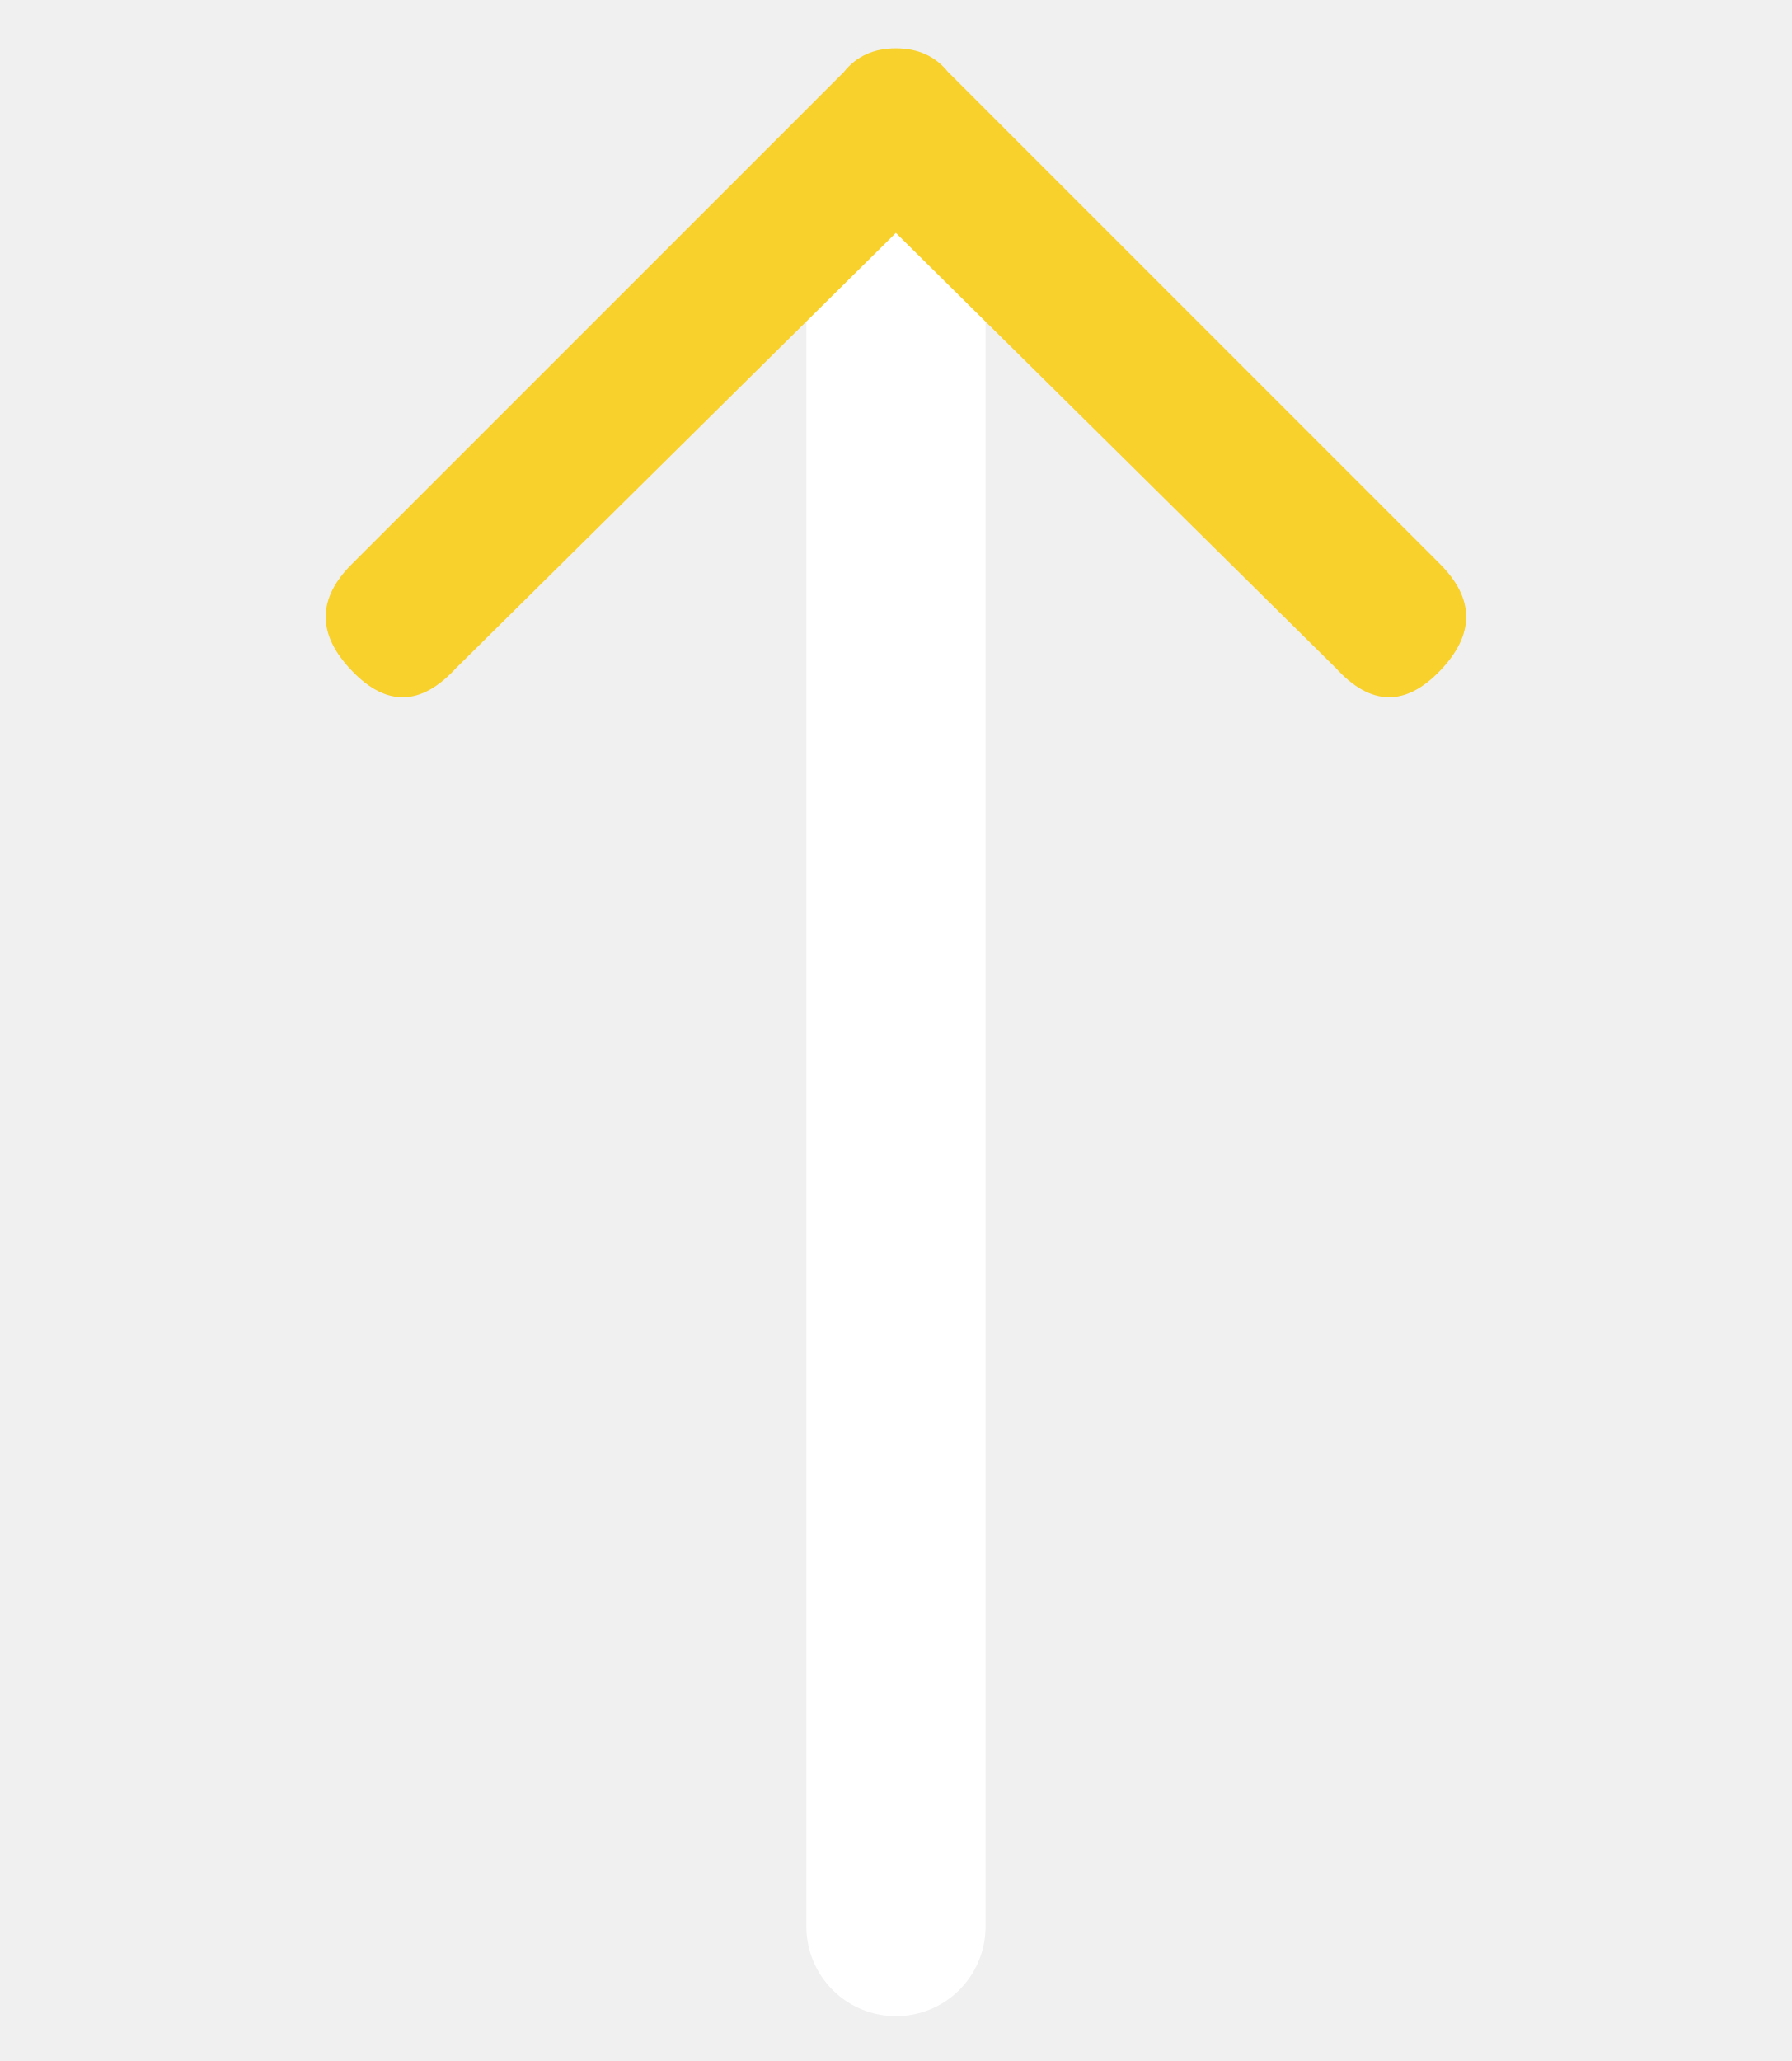
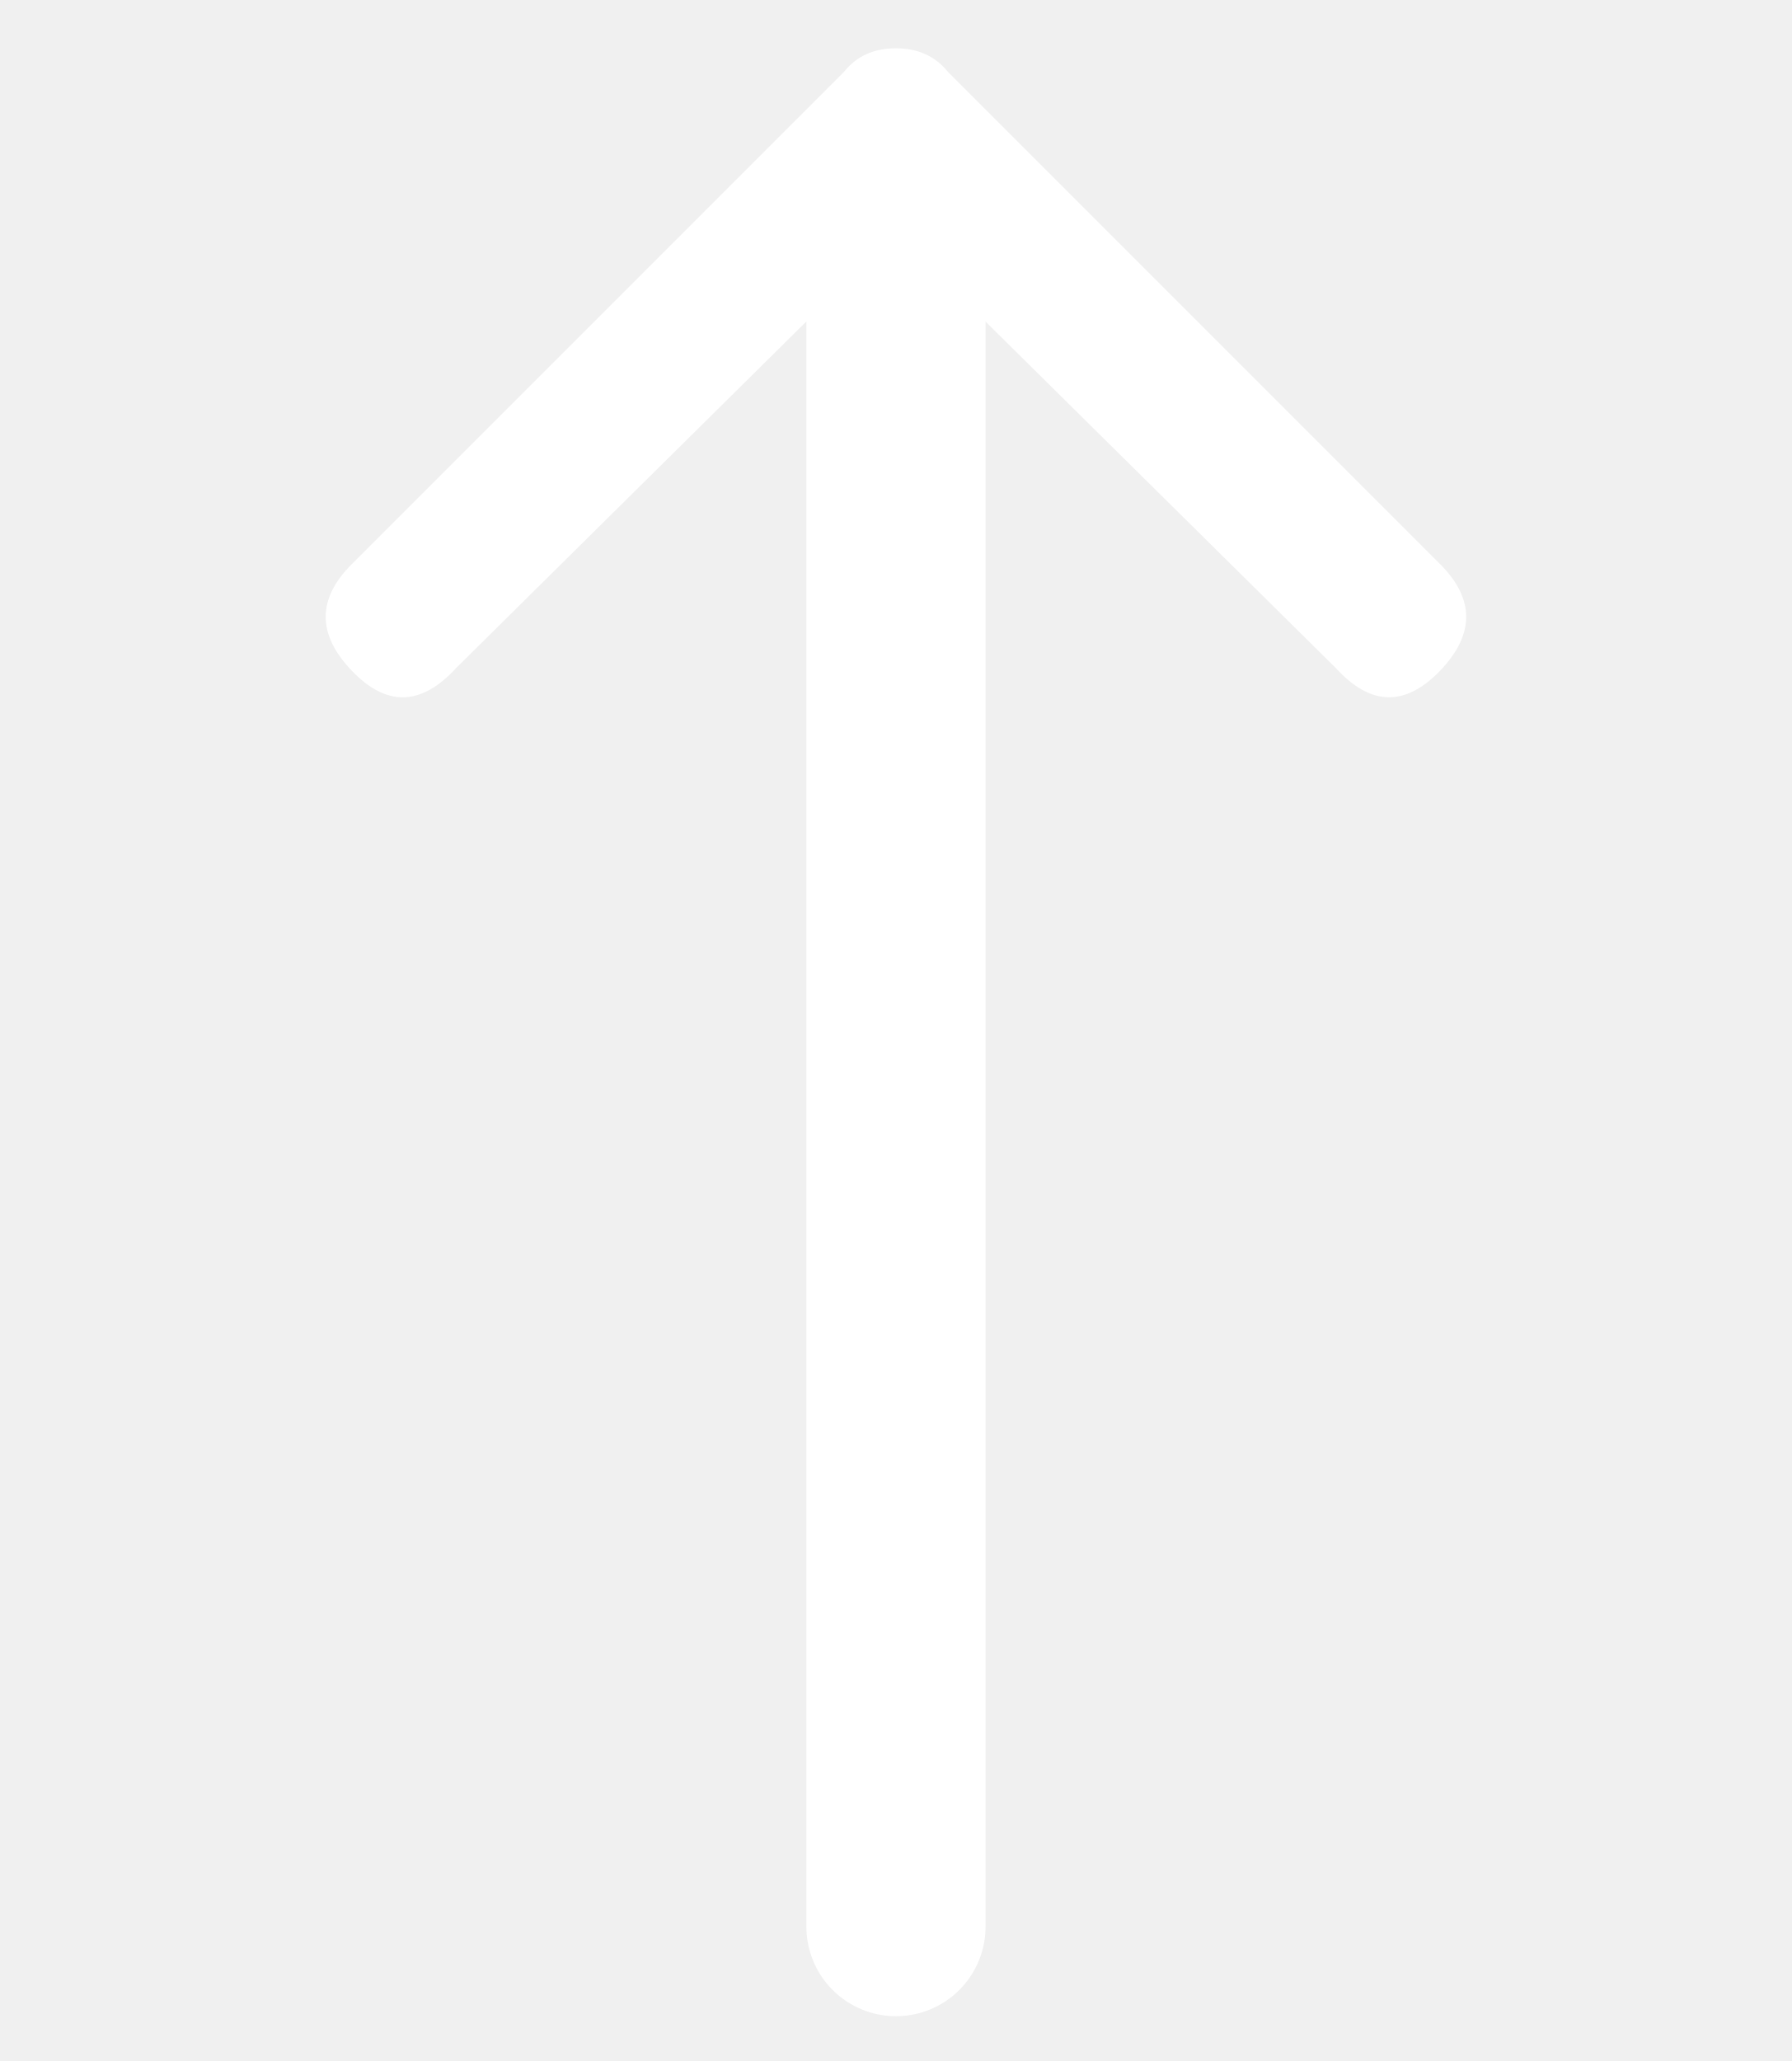
<svg xmlns="http://www.w3.org/2000/svg" width="20" height="23">
  <path fill="#FFF" stroke="#FFF" stroke-width="2" stroke-linecap="round" stroke-miterlimit="10" d="M10 21.5v-19" />
-   <path fill="#F8D12D" d="M3.926 7.484c-.388-.404-.388-.801 0-1.188L9.419.803c.14-.176.334-.264.58-.264s.44.088.582.264l5.493 5.493c.387.388.387.784 0 1.188-.389.405-.775.396-1.162-.026L9.999 2.599 5.088 7.458c-.388.422-.775.432-1.162.026z" />
+   <path fill="#FFF" d="M3.926 7.484c-.388-.404-.388-.801 0-1.188L9.419.803c.14-.176.334-.264.58-.264s.44.088.582.264l5.493 5.493c.387.388.387.784 0 1.188-.389.405-.775.396-1.162-.026L9.999 2.599 5.088 7.458c-.388.422-.775.432-1.162.026z" />
</svg>
